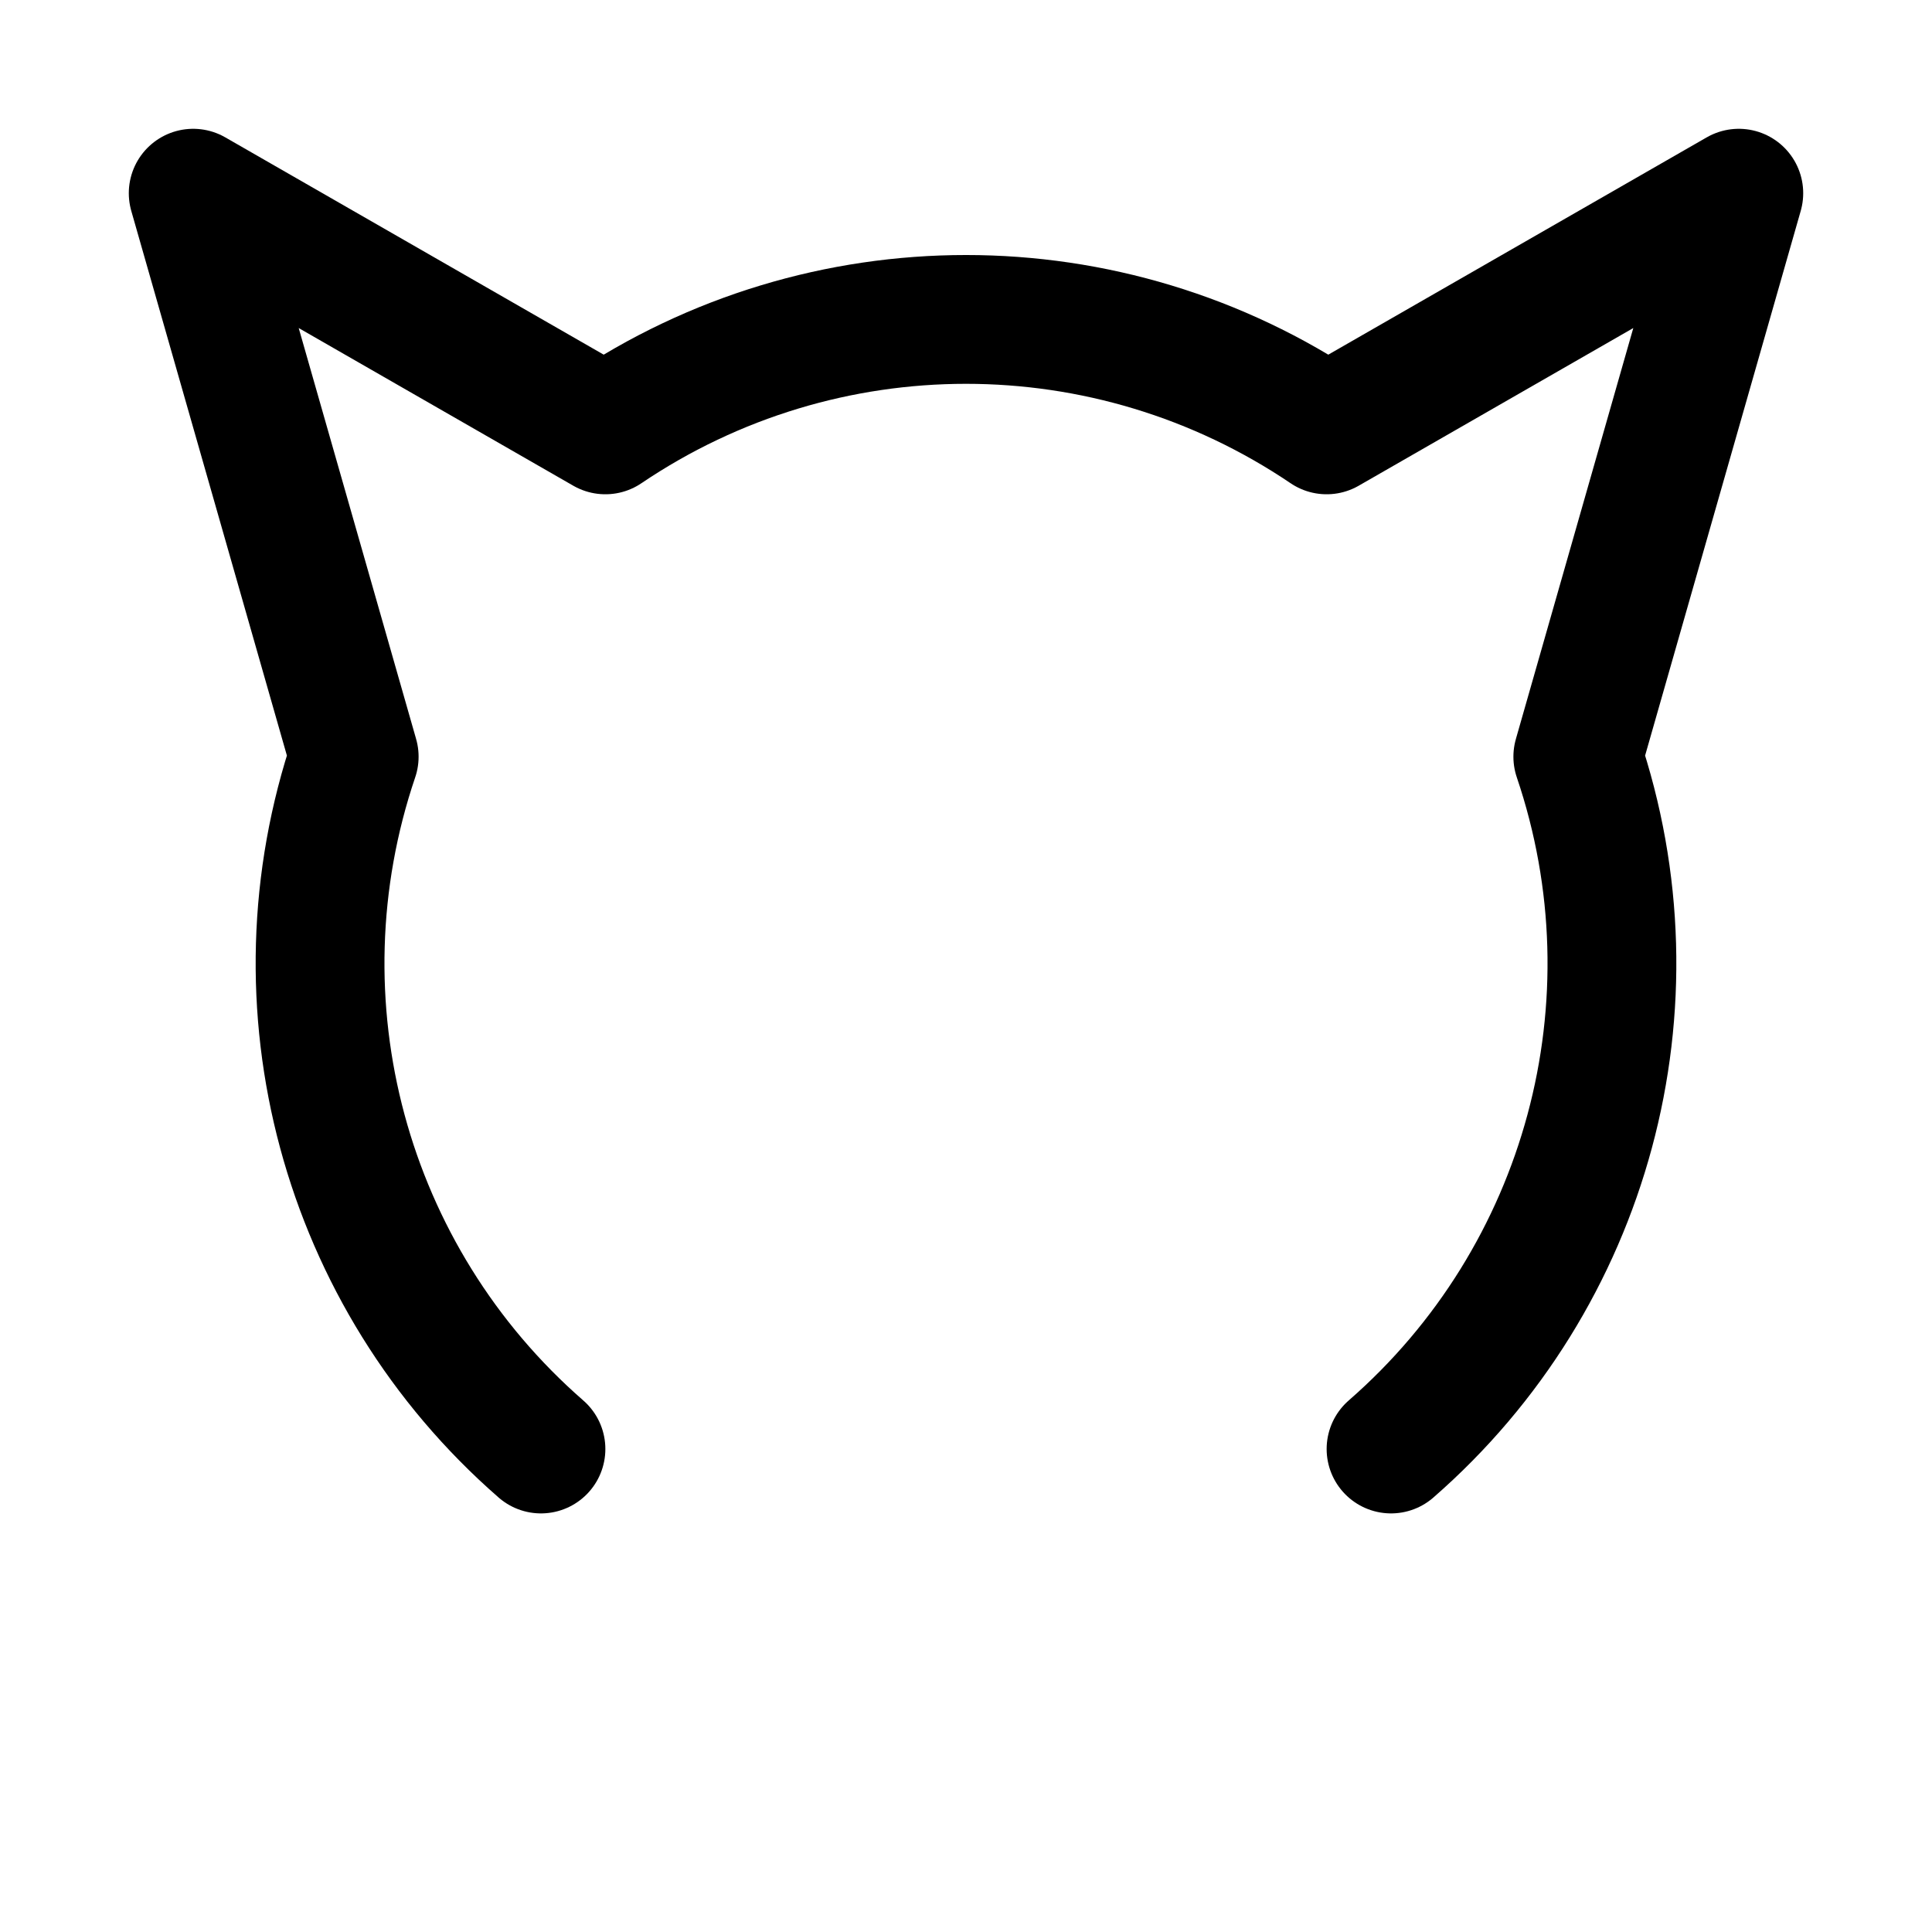
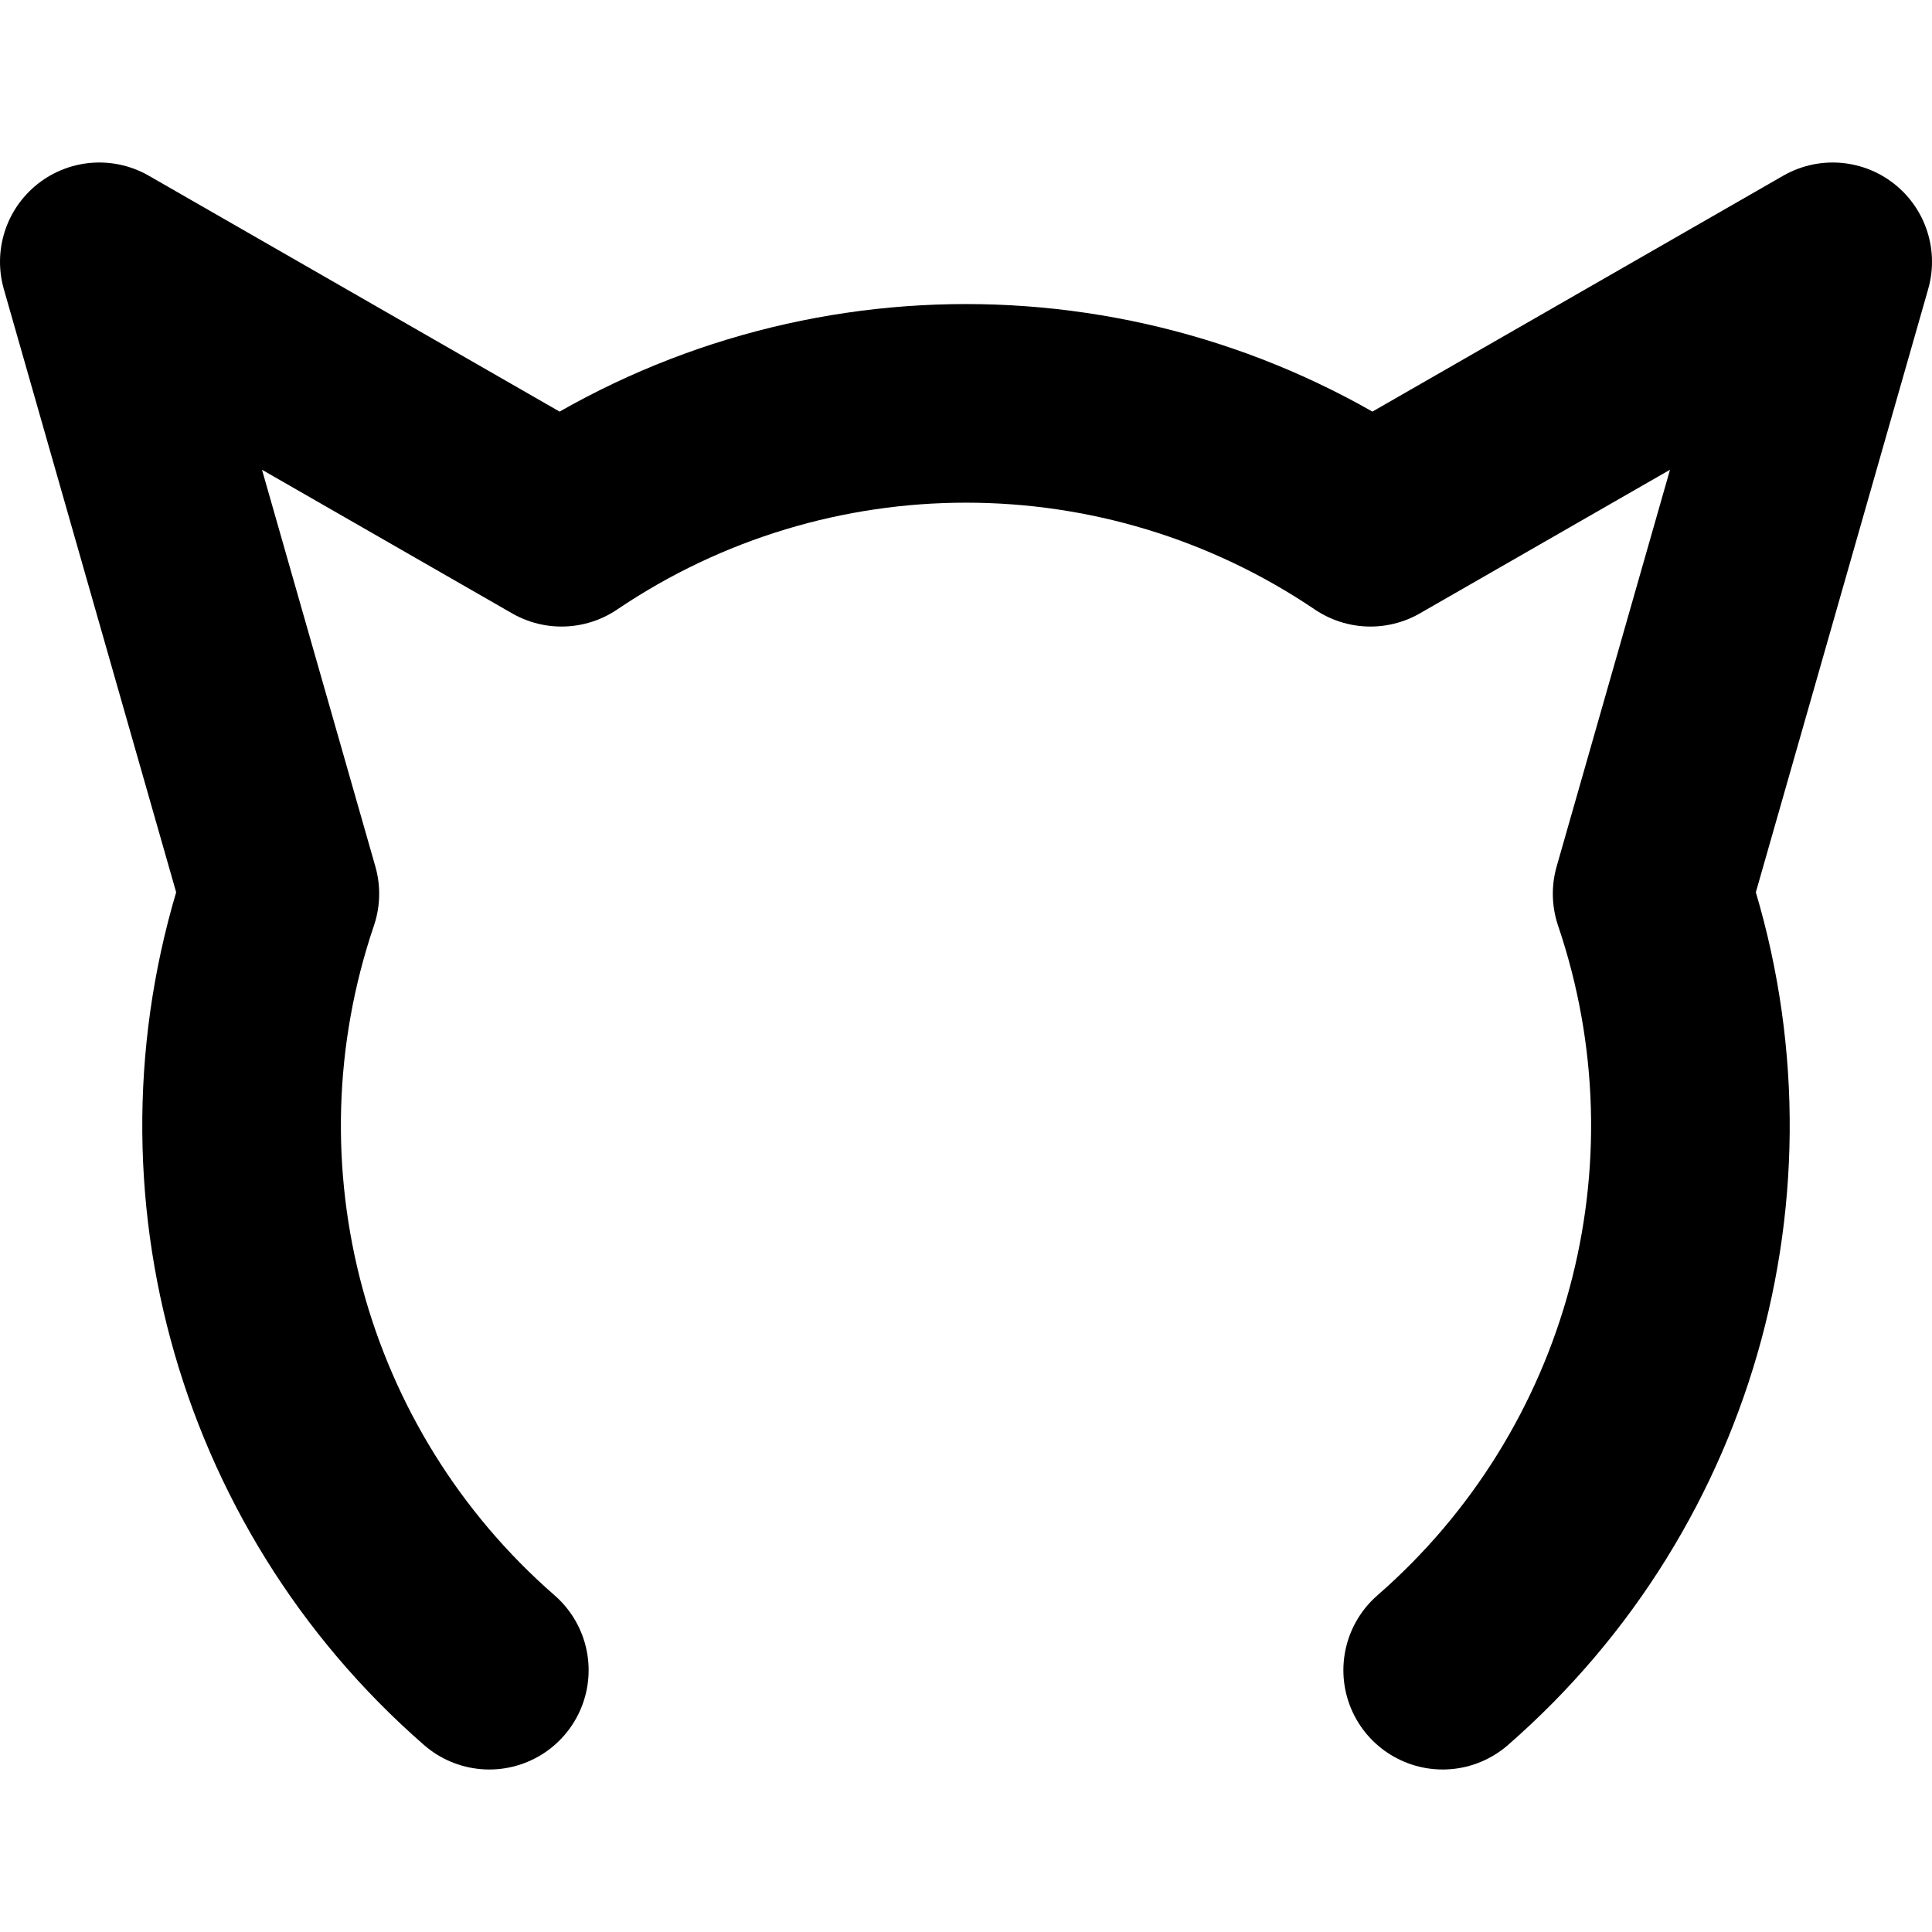
- <svg xmlns="http://www.w3.org/2000/svg" viewBox="0 0 120 120" width="100px" height="100px">
-   <path class="cat-loader" d="M 33.6 90        A 40 40 0 0 1 22 47        L 12 12        L 37.6 26.7        A 40 40 0 0 1 82.4 26.7        L 108 12        L 98 47        A 40 40 0 0 1 86.4 90" fill="none" stroke="currentColor" stroke-width="8" stroke-linecap="round" stroke-linejoin="round" />
+ <svg xmlns="http://www.w3.org/2000/svg" viewBox="6.5 6 107 90" width="512" height="512">
+   <path class="cat-loader" d="M 33.6 90        A 40 40 0 0 1 22 47        L 12 12        L 37.6 26.7        A 40 40 0 0 1 82.4 26.7        L 108 12        L 98 47        A 40 40 0 0 1 86.4 90" fill="none" stroke="currentColor" stroke-width="11" stroke-linecap="round" stroke-linejoin="round" />
</svg>
